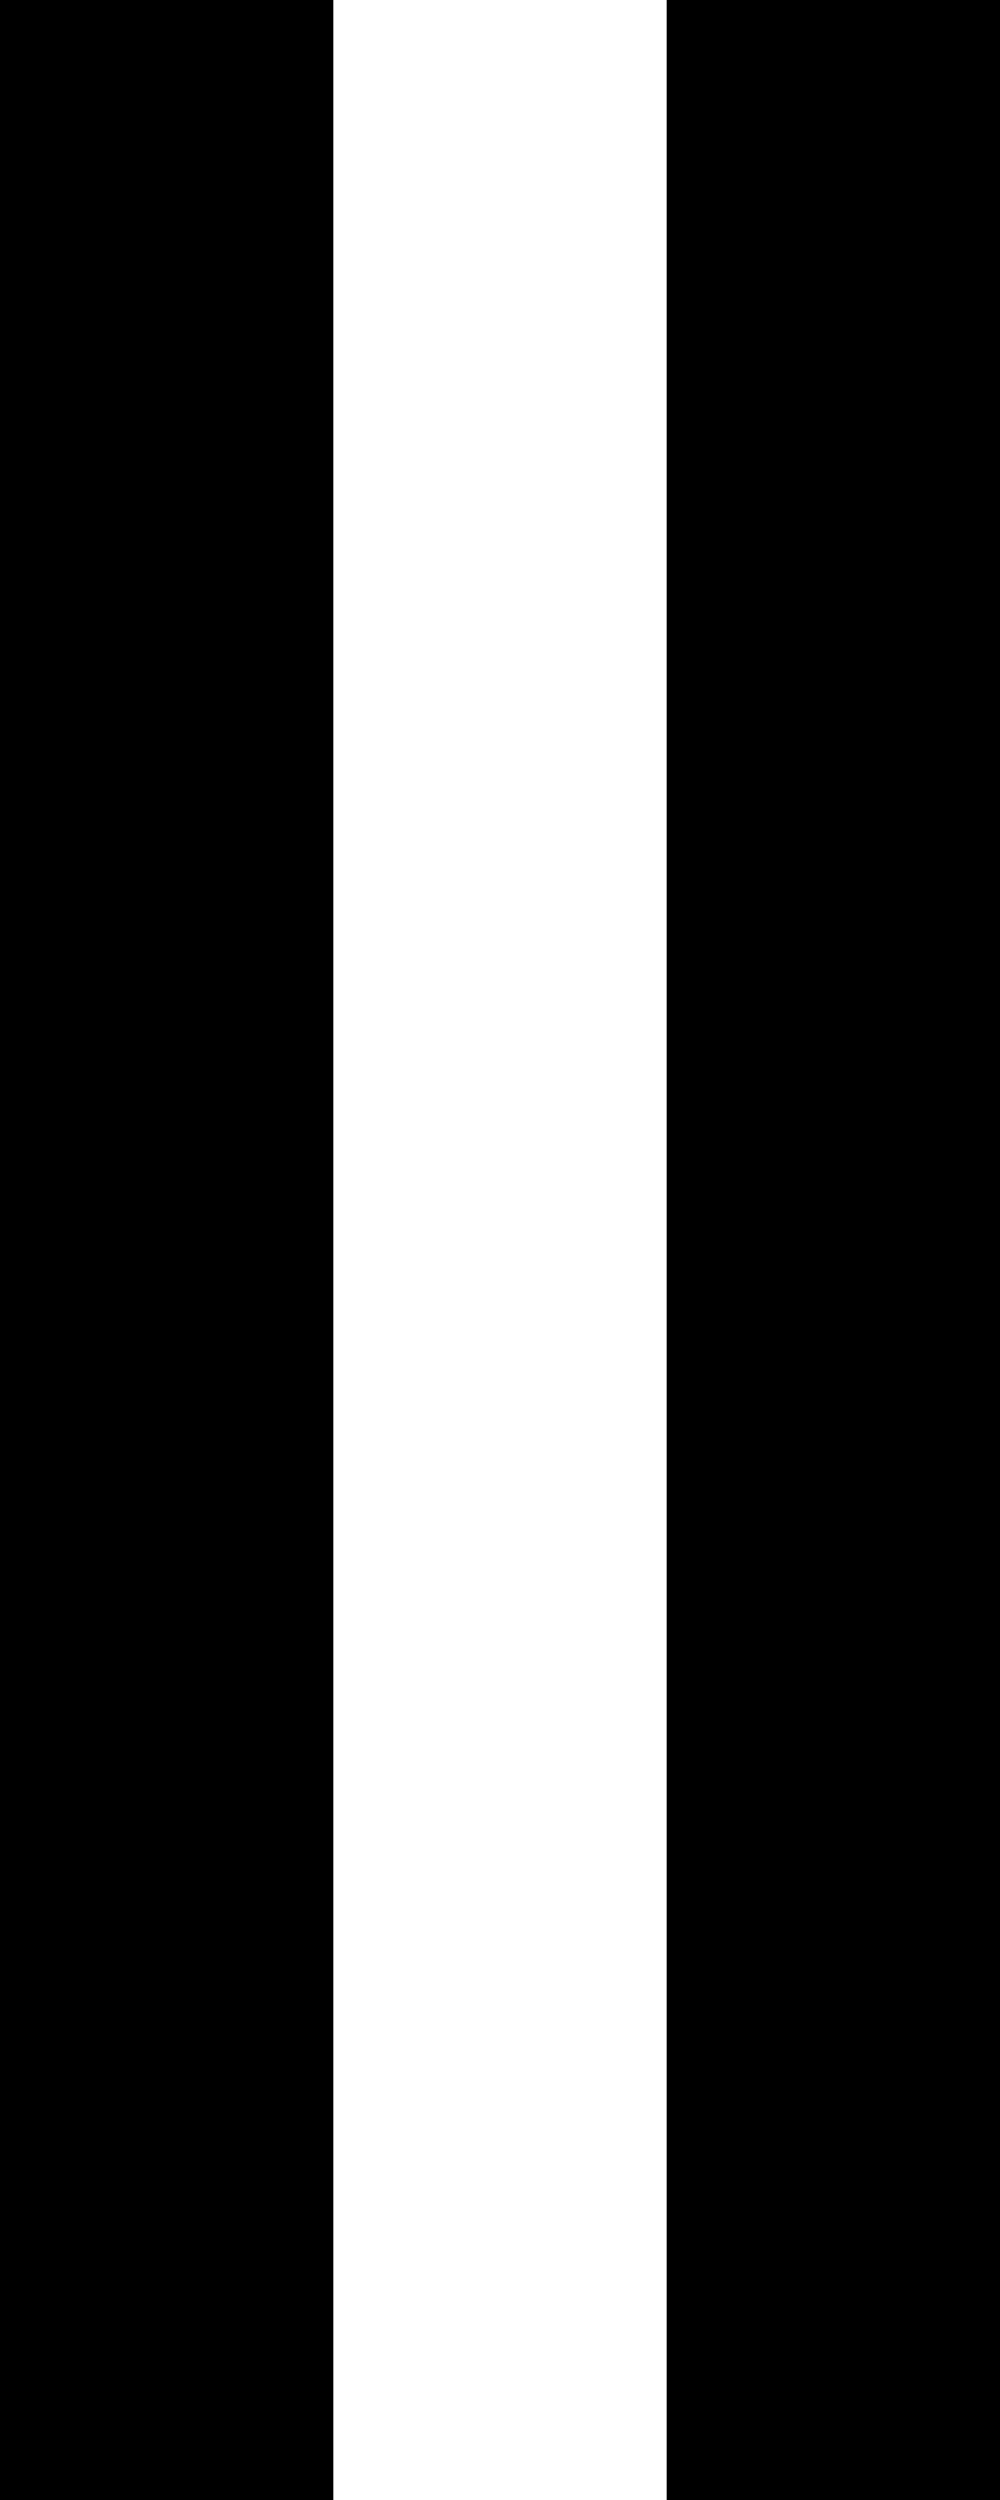
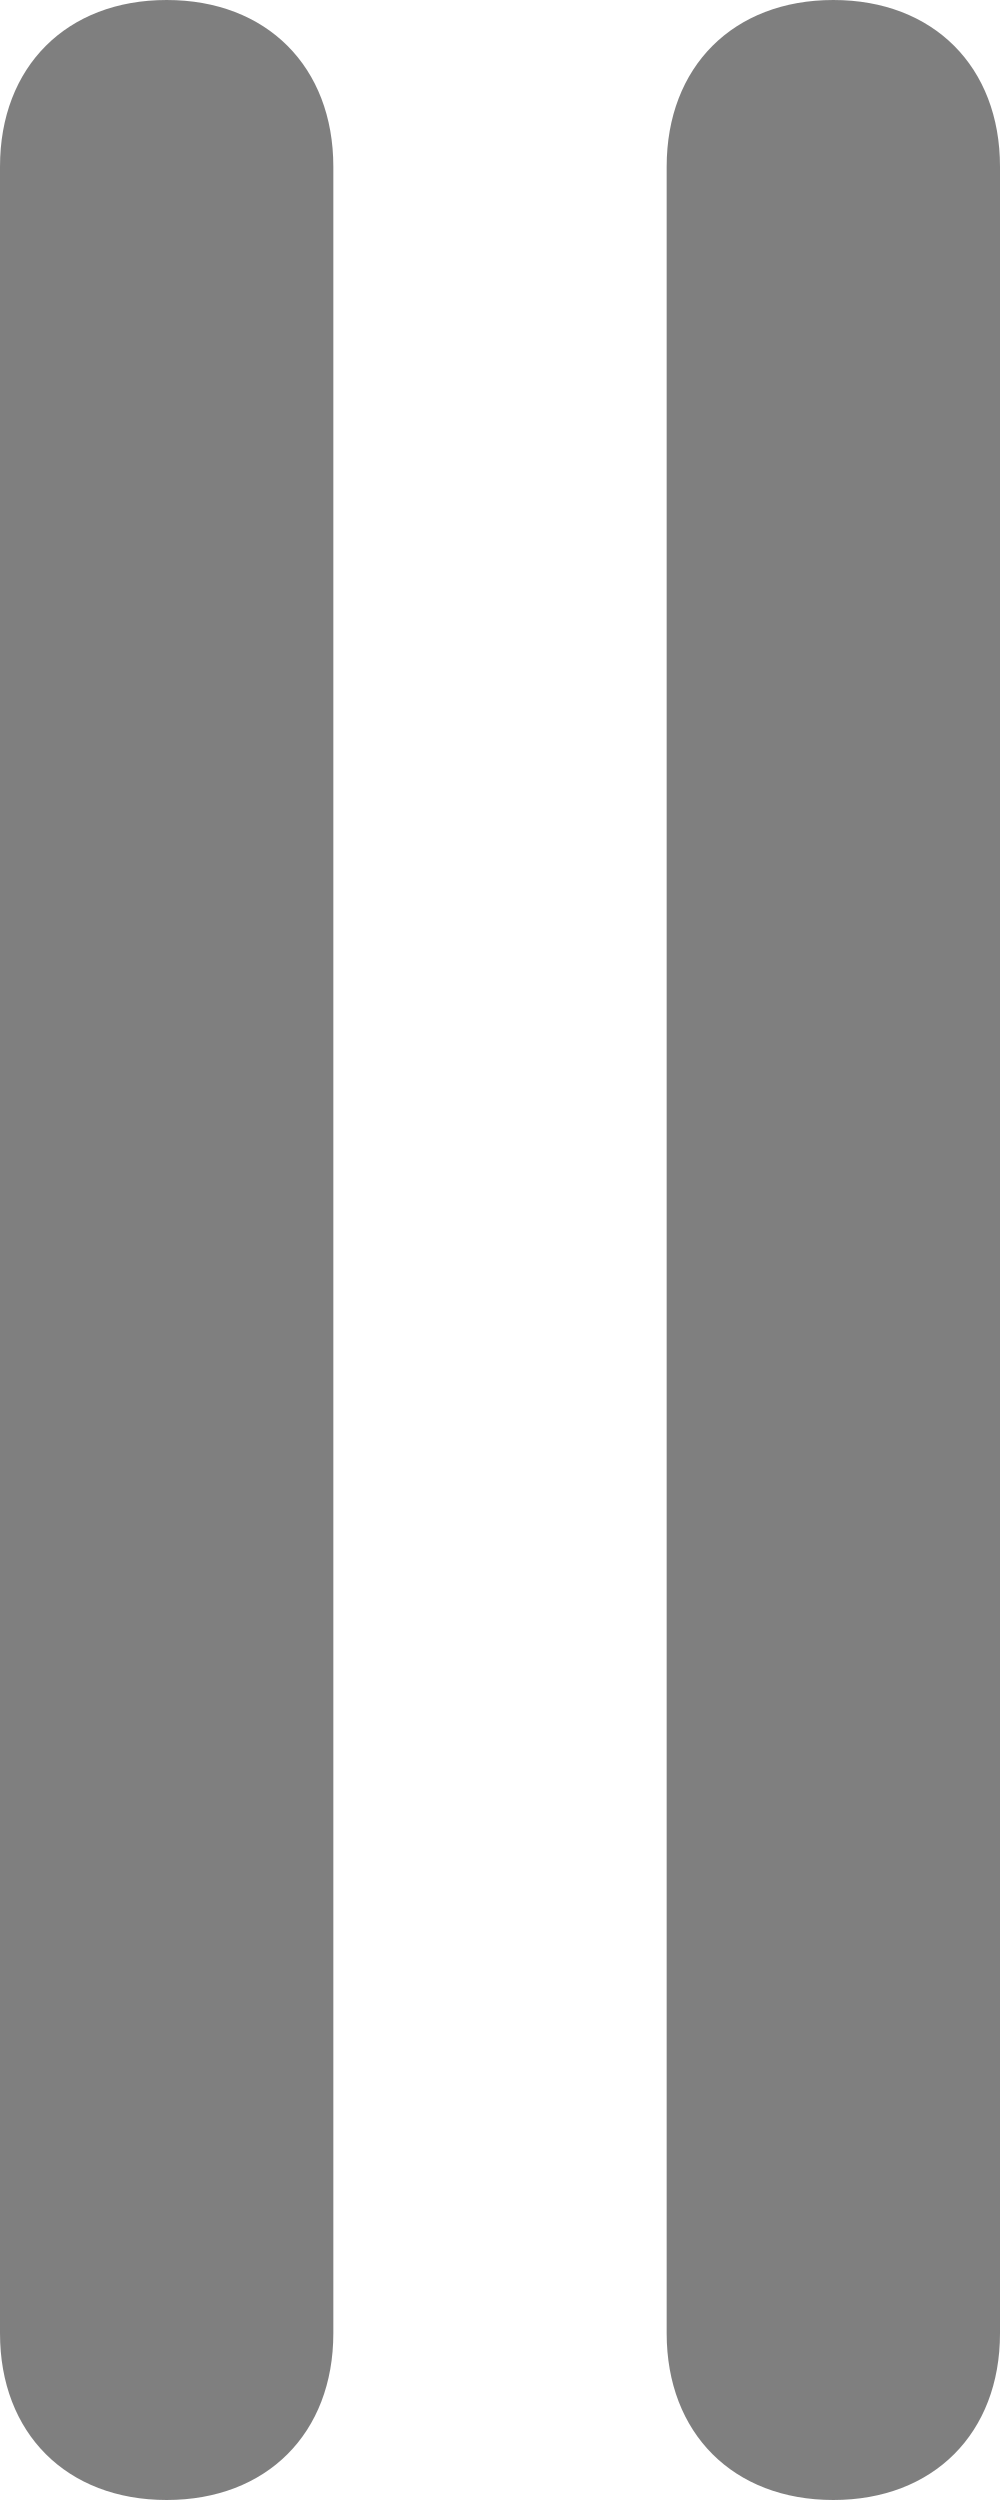
<svg xmlns="http://www.w3.org/2000/svg" version="1.1" id="_x31_" x="0px" y="0px" viewBox="0 0 6 15" style="enable-background:new 0 0 6 15;" xml:space="preserve">
  <style type="text/css">
- 	.st0{fill-rule:evenodd;clip-rule:evenodd;}
+ 	.st0{fill-rule:evenodd;clip-rule:evenodd;fill:currentColor;opacity:0.5;}
</style>
-   <g id="_x32_">
-     <g>
-       <path class="st0" d="M0,15h2V0H0V15z M4,0v15h2V0H4z" />
-     </g>
-   </g>
+   <path id="_x32_" class="st0" d="M1,15L1,15c0.6,0,1-0.4,1-1V1c0-0.6-0.4-1-1-1h0C0.4,0,0,0.4,0,1v13C0,14.6,0.4,15,1,15z M4,1v13  c0,0.6,0.4,1,1,1h0c0.6,0,1-0.4,1-1V1c0-0.6-0.4-1-1-1h0C4.4,0,4,0.4,4,1z" />
</svg>
